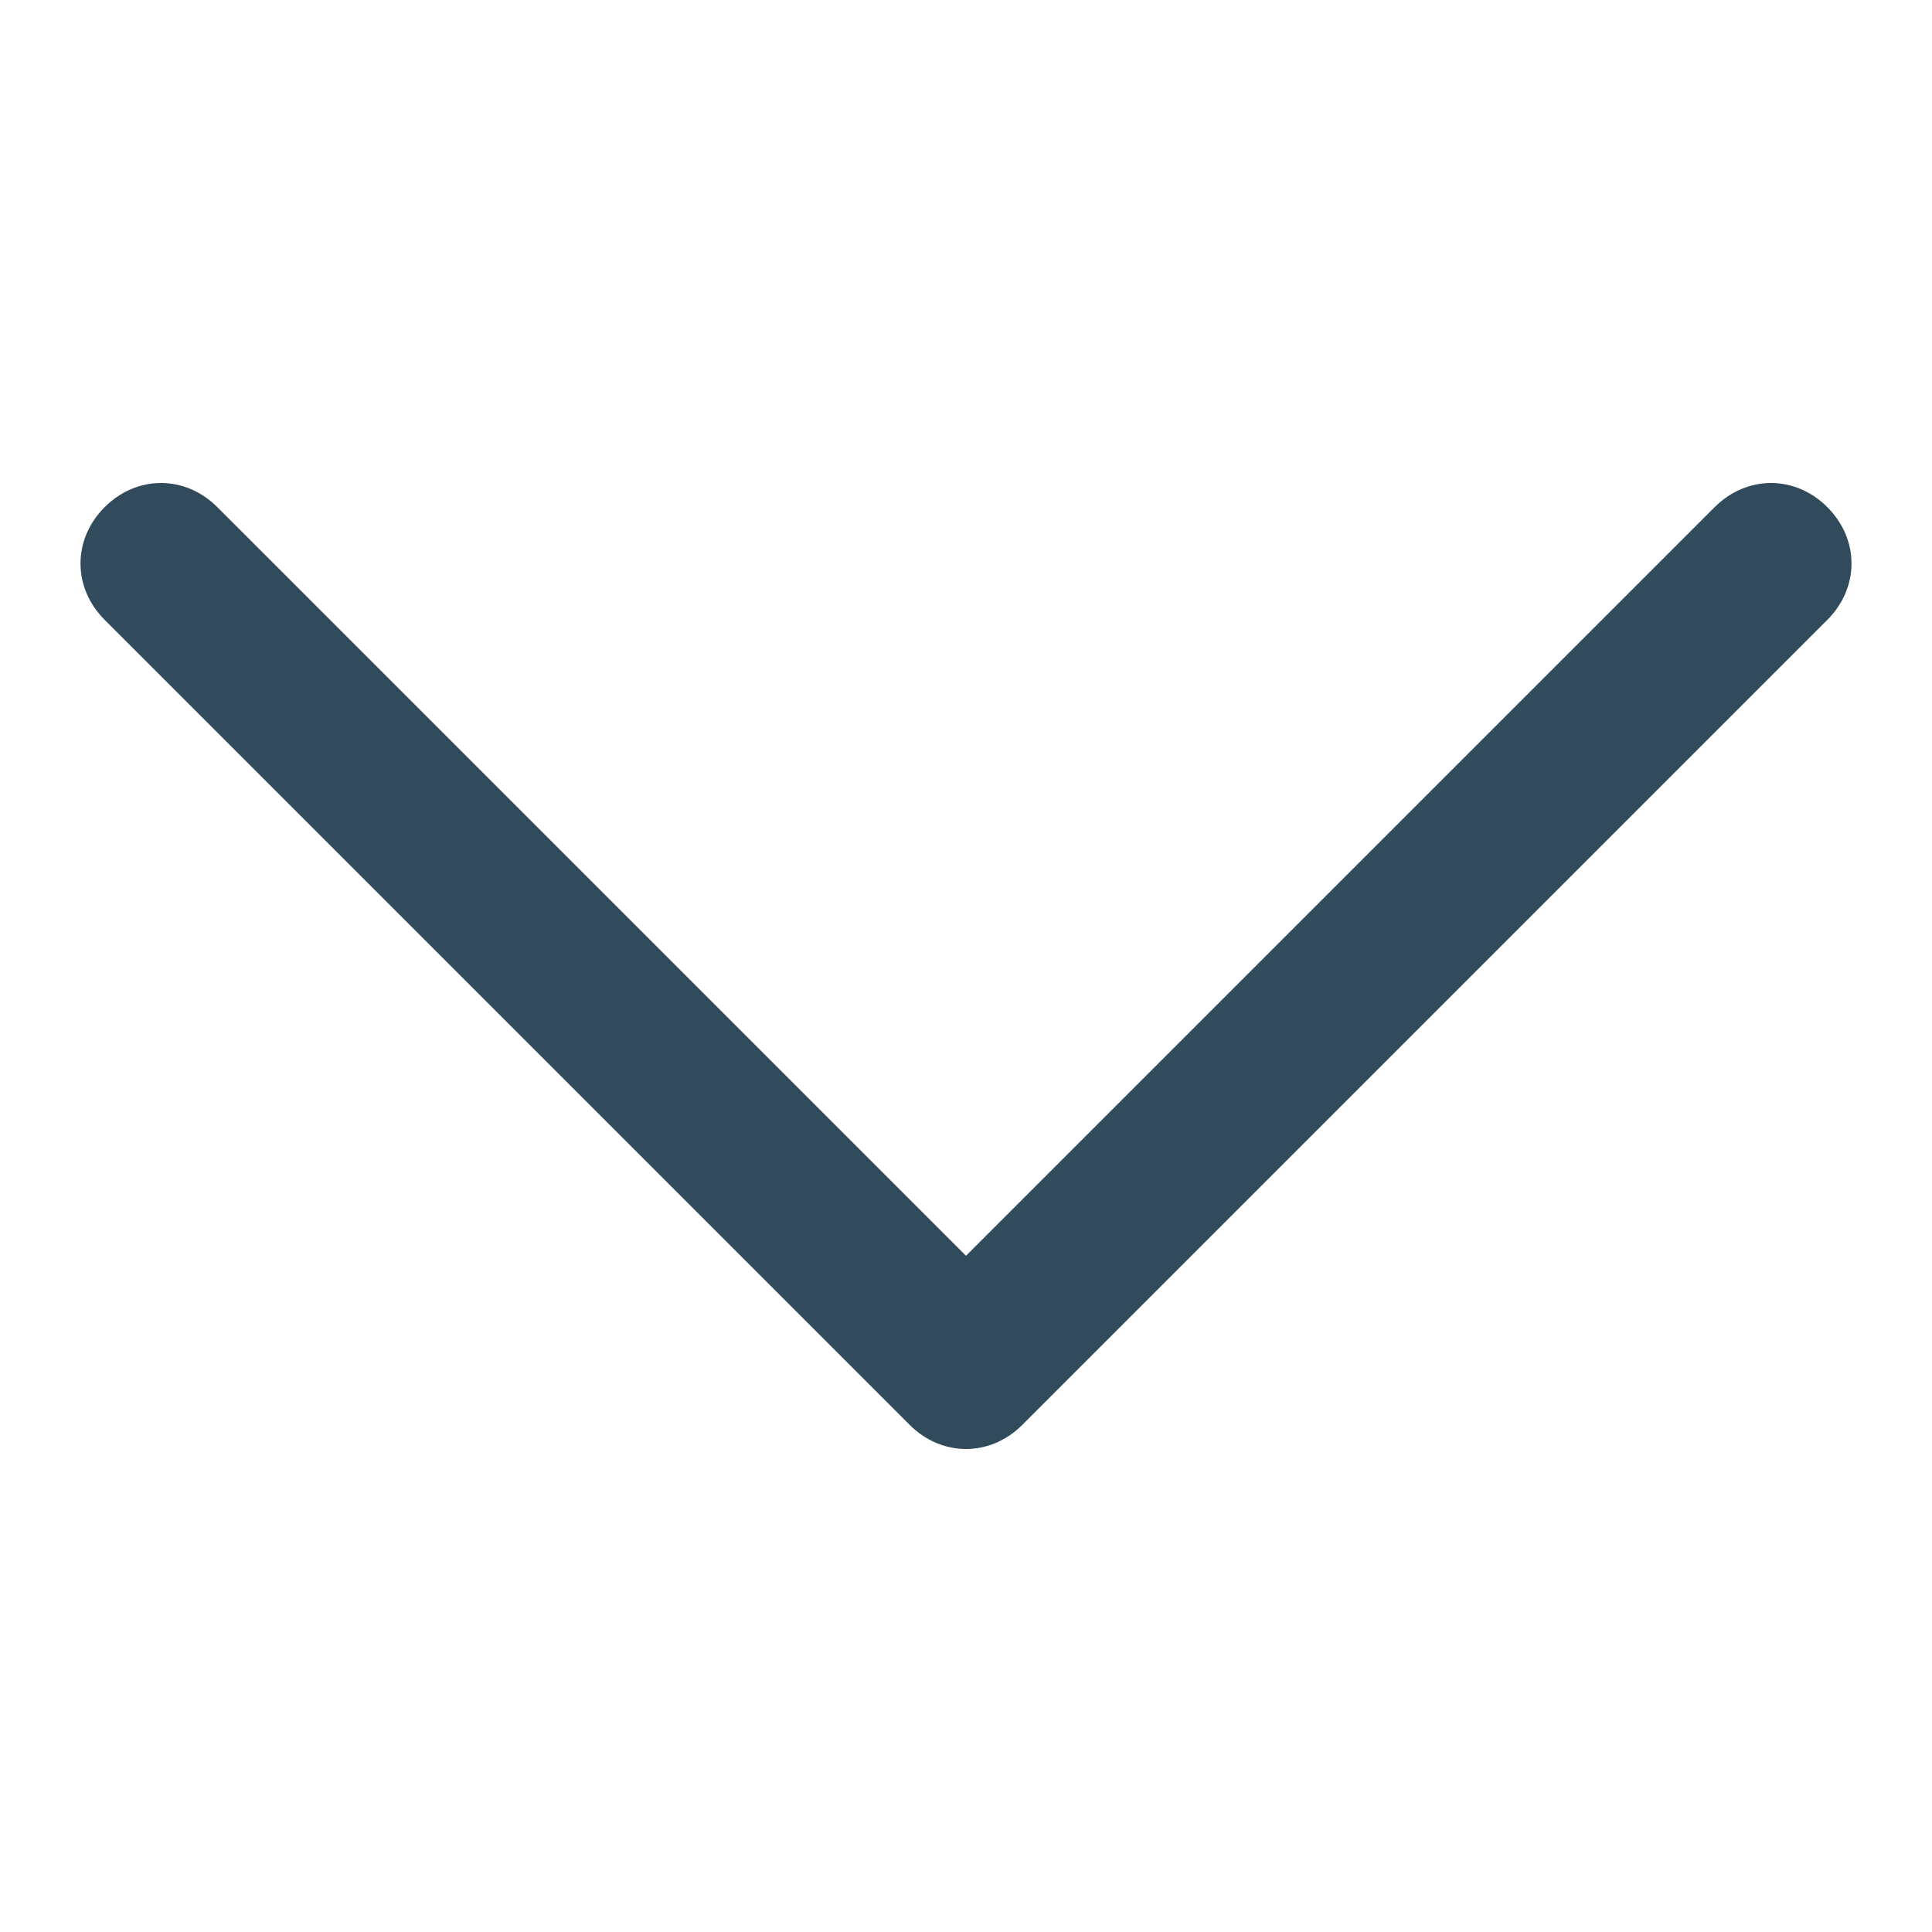
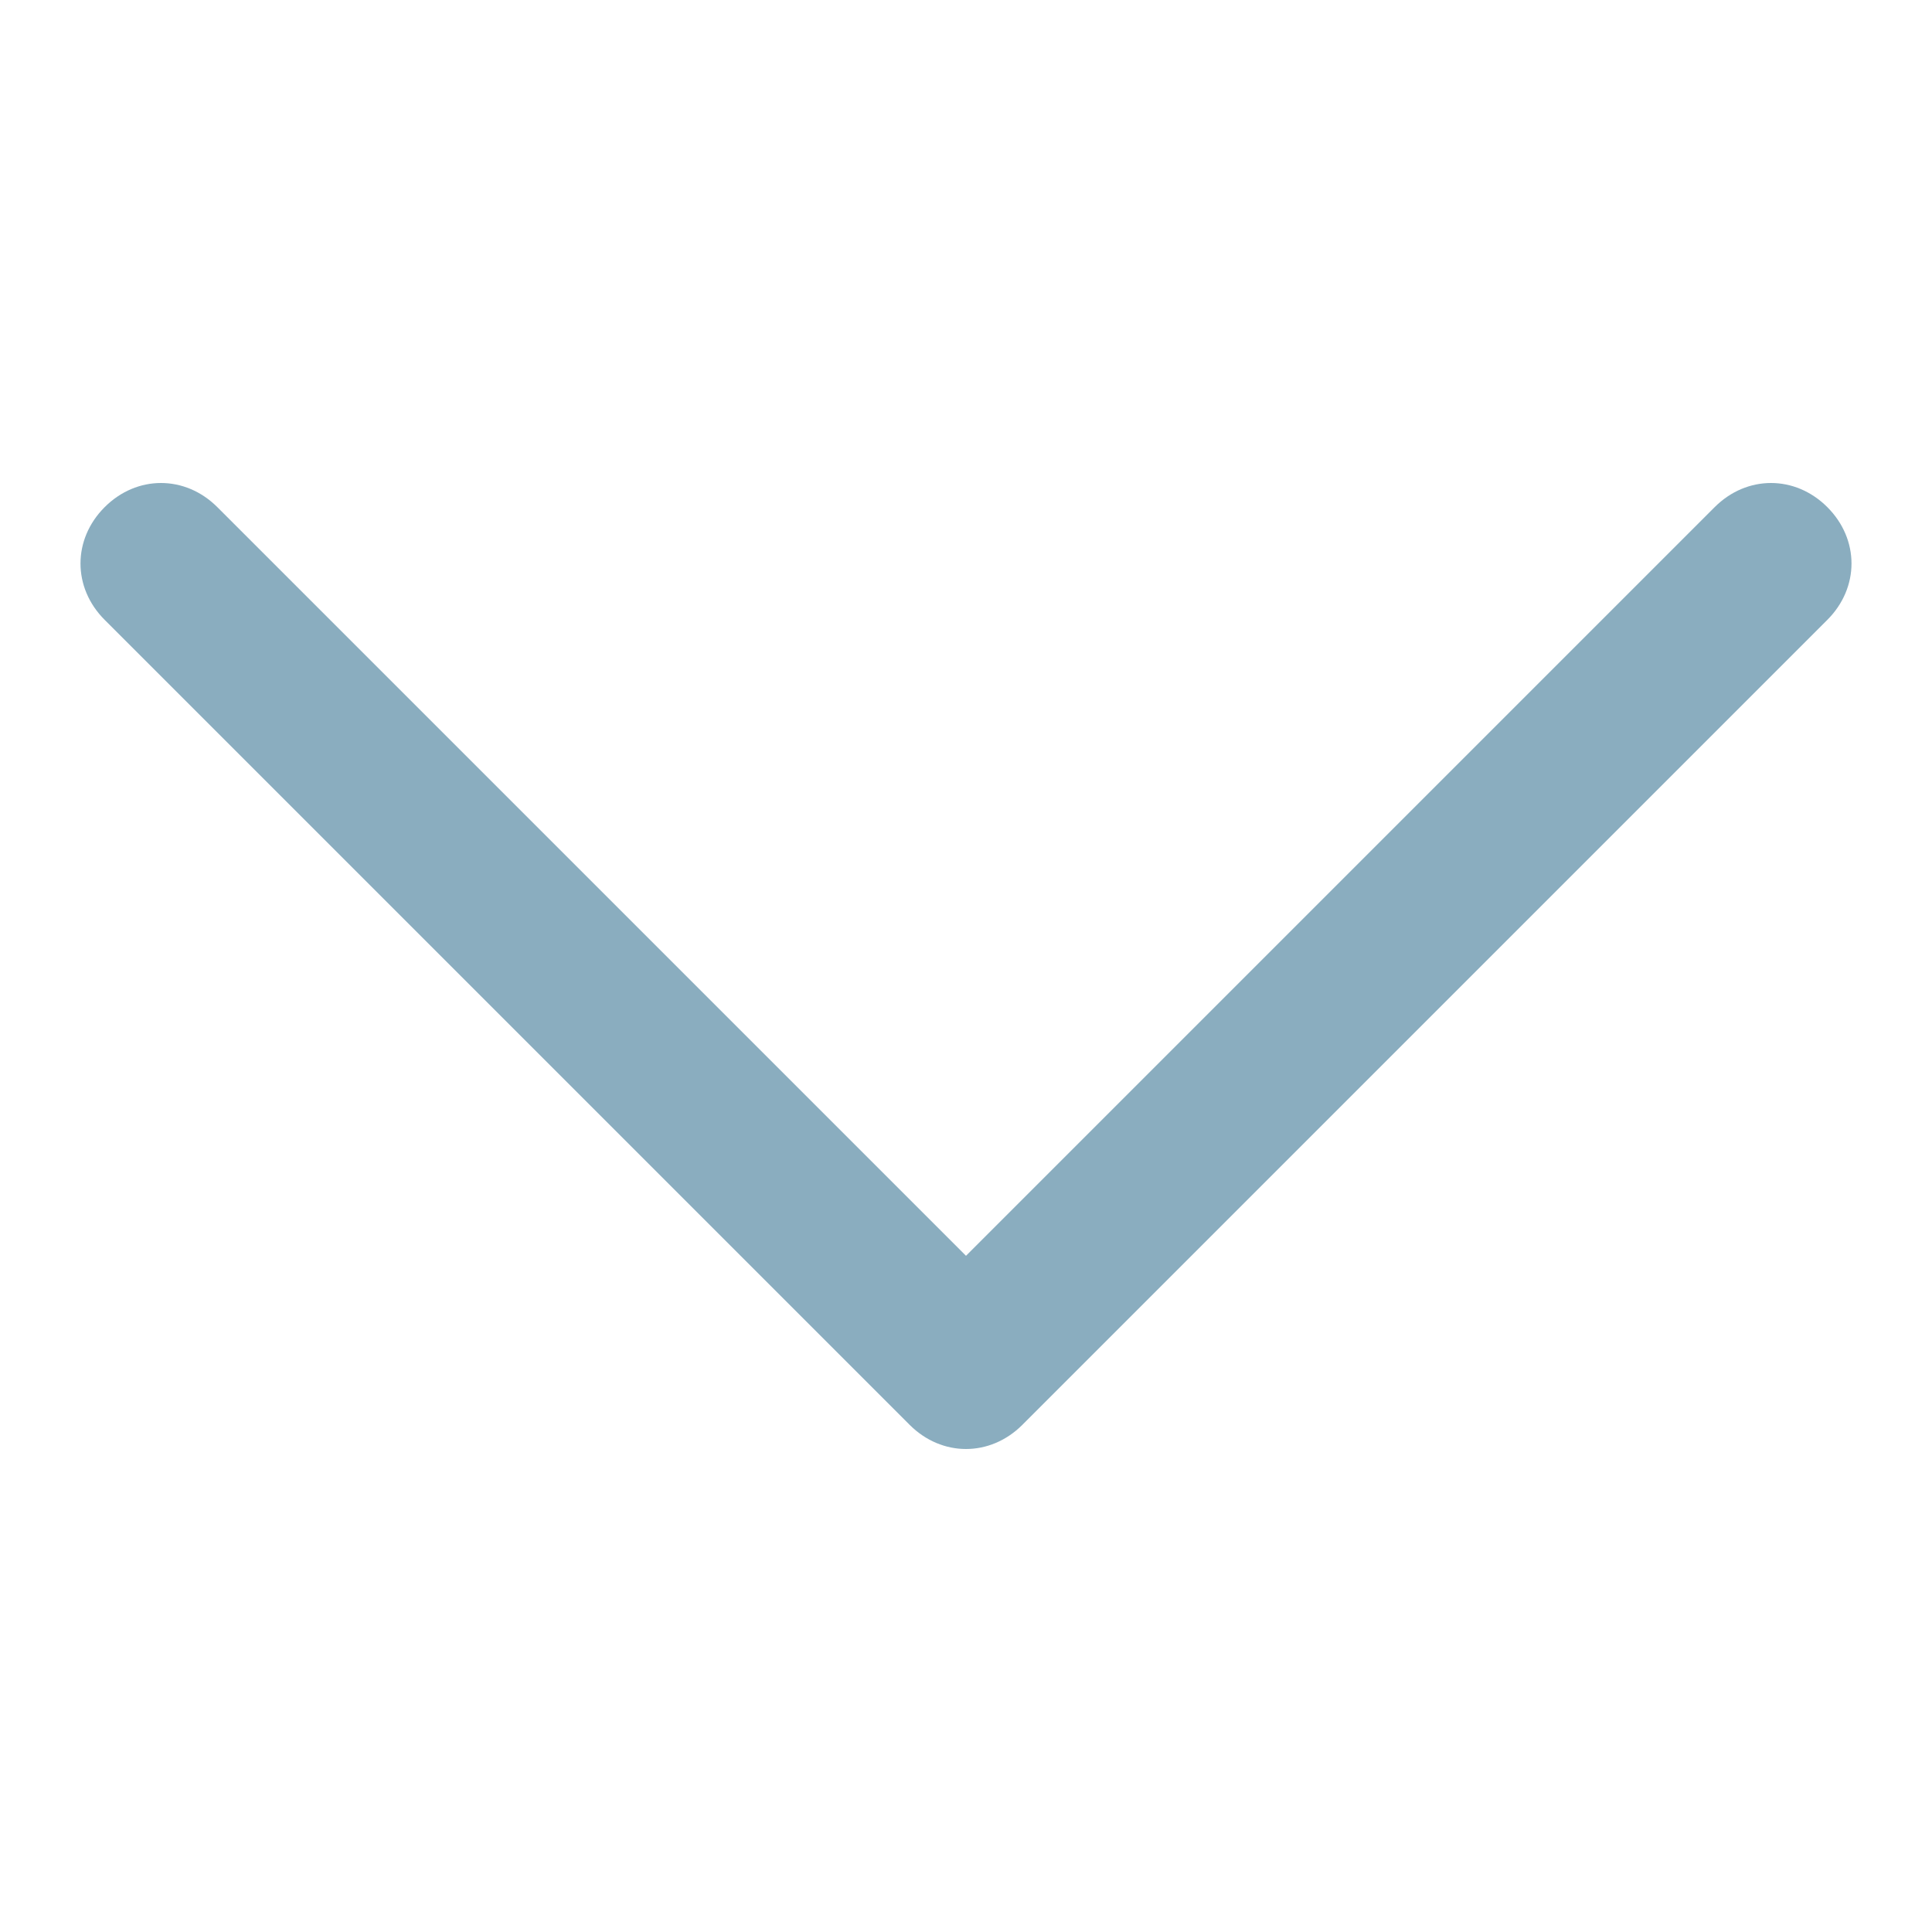
<svg xmlns="http://www.w3.org/2000/svg" version="1.1" id="Layer_1" x="0px" y="0px" viewBox="0 0 24 24" style="enable-background:new 0 0 24 24;" xml:space="preserve">
  <style type="text/css">
- 	.st0{fill-rule:evenodd;clip-rule:evenodd;fill:#324B5C;}
+ 	.st0{fill-rule:evenodd;clip-rule:evenodd;fill:#8AADBF;}
</style>
  <path class="st0" d="M12,15.6L2.7,6.3c-0.4-0.4-1-0.4-1.4,0c-0.4,0.4-0.4,1,0,1.4l10,10c0.4,0.4,1,0.4,1.4,0l10-10  c0.4-0.4,0.4-1,0-1.4c-0.4-0.4-1-0.4-1.4,0c0,0,0,0,0,0L12,15.6z" />
</svg>
